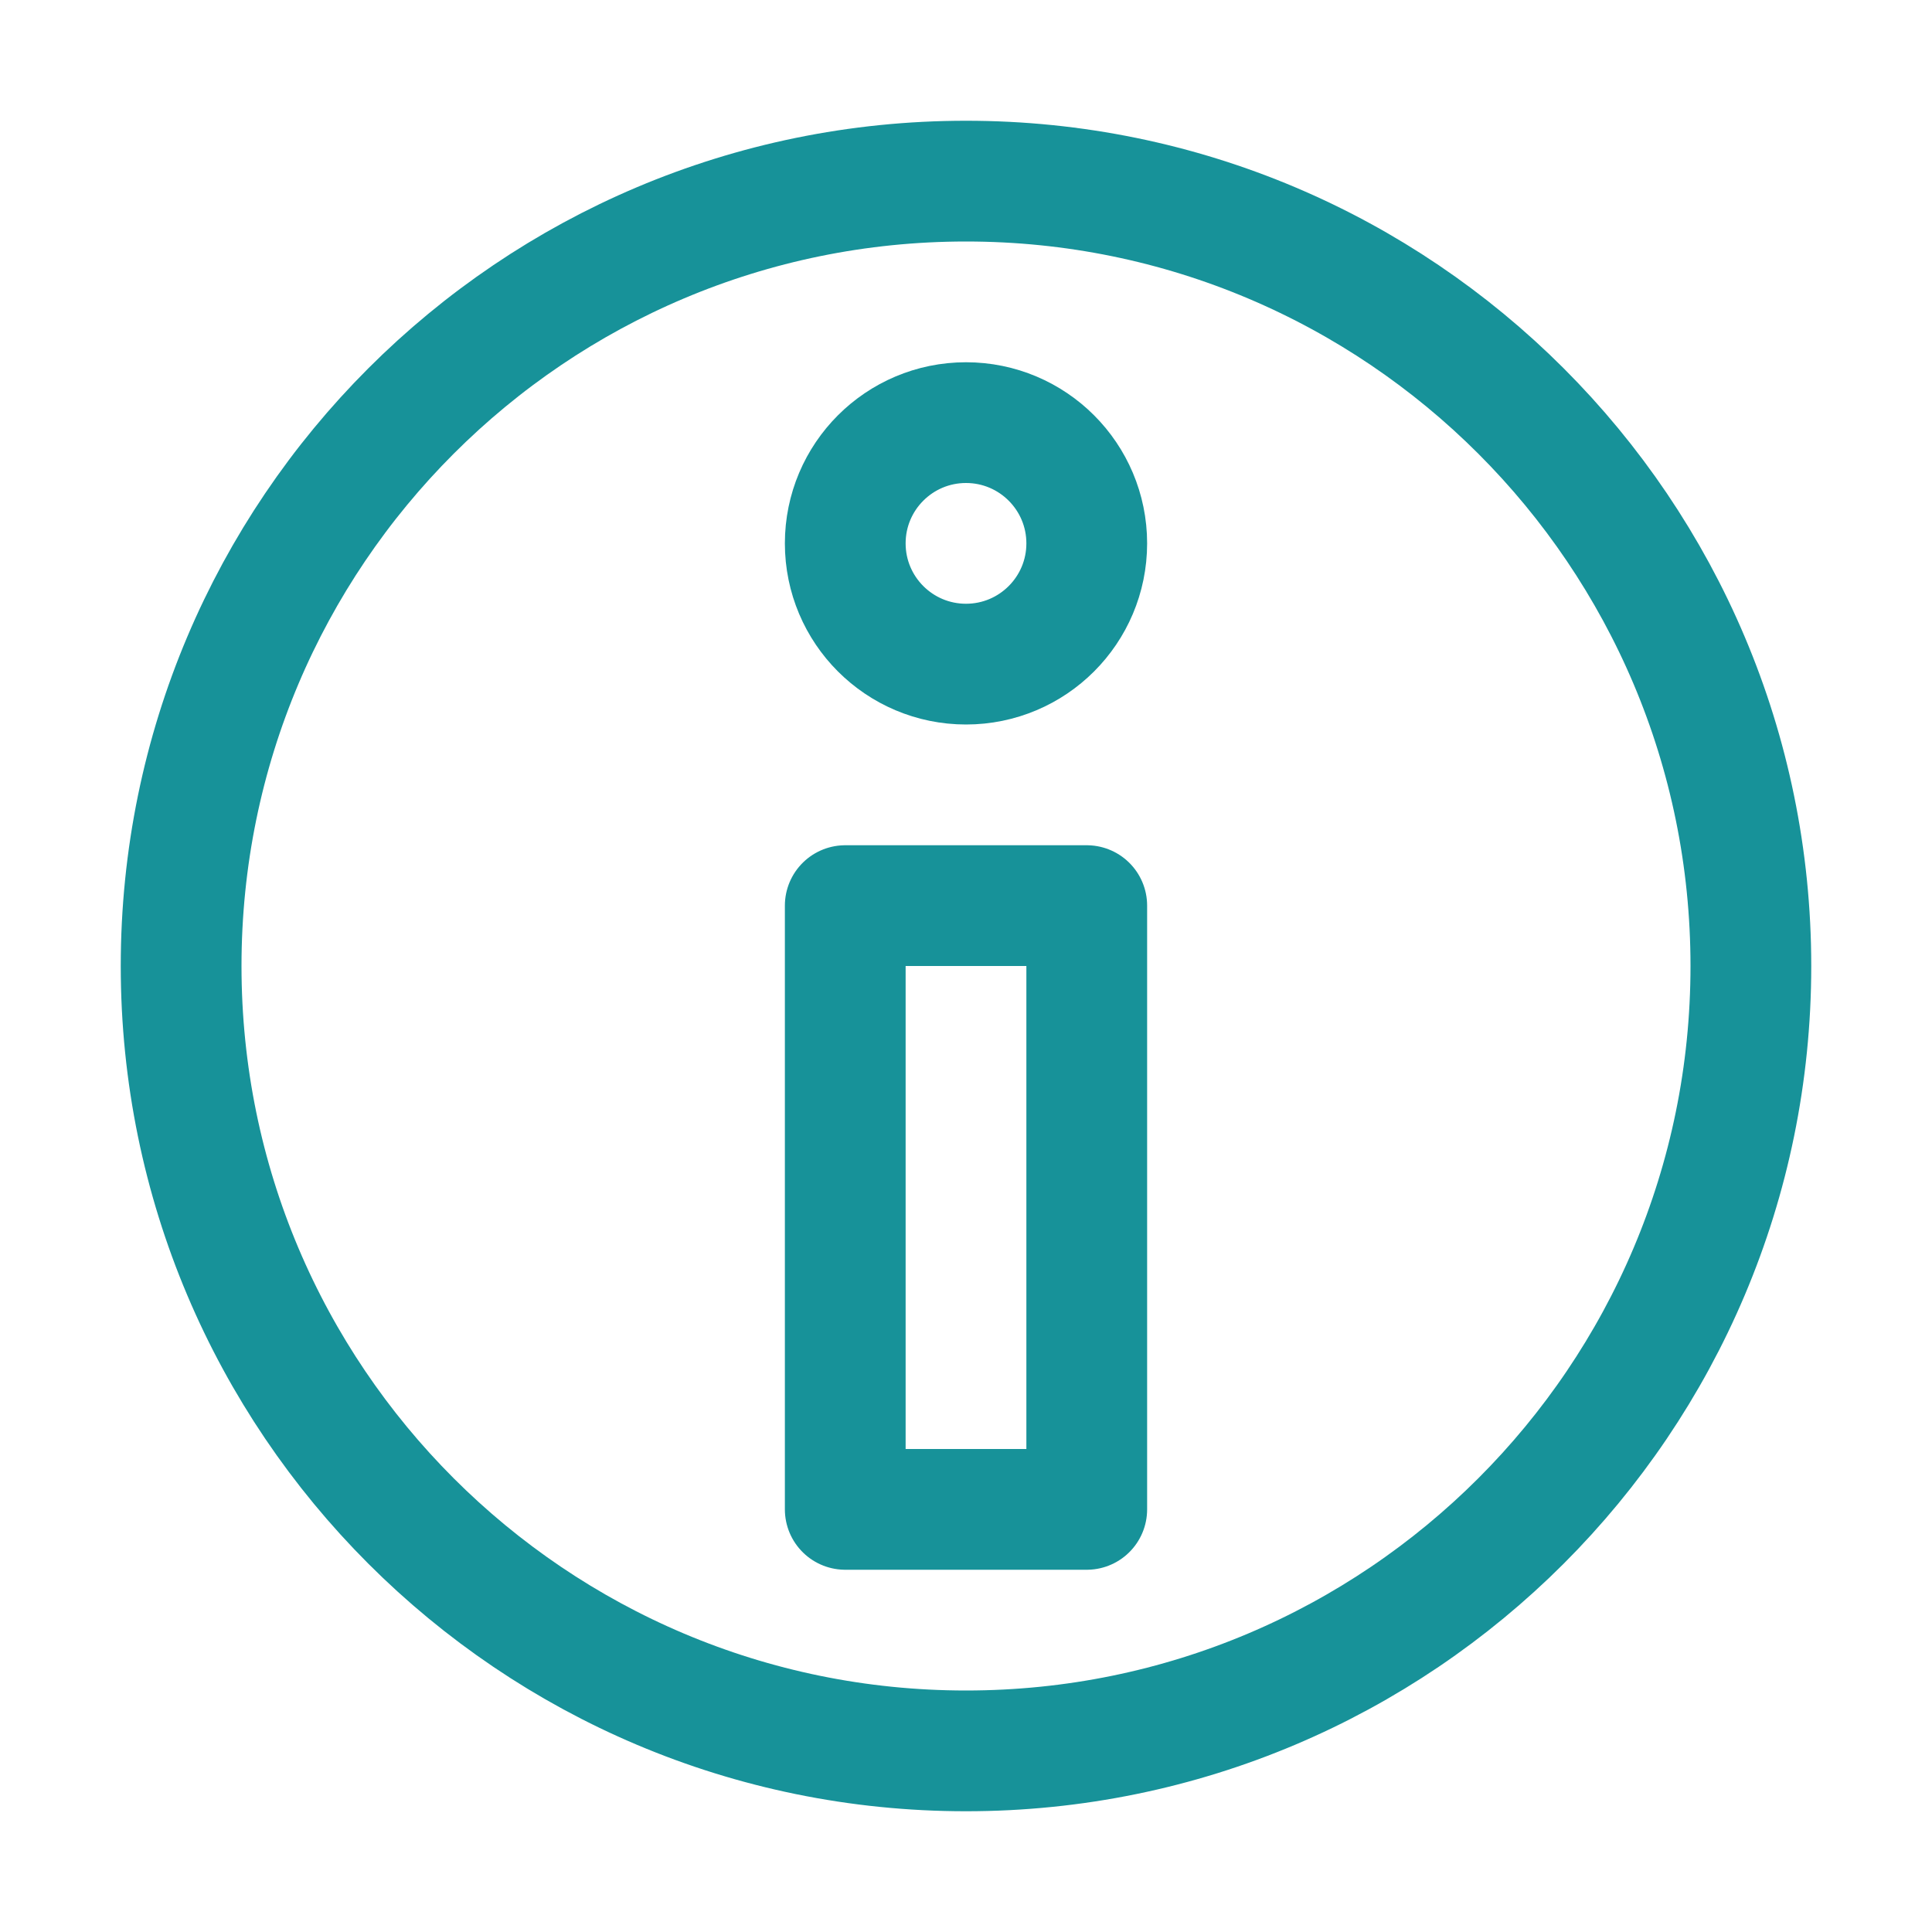
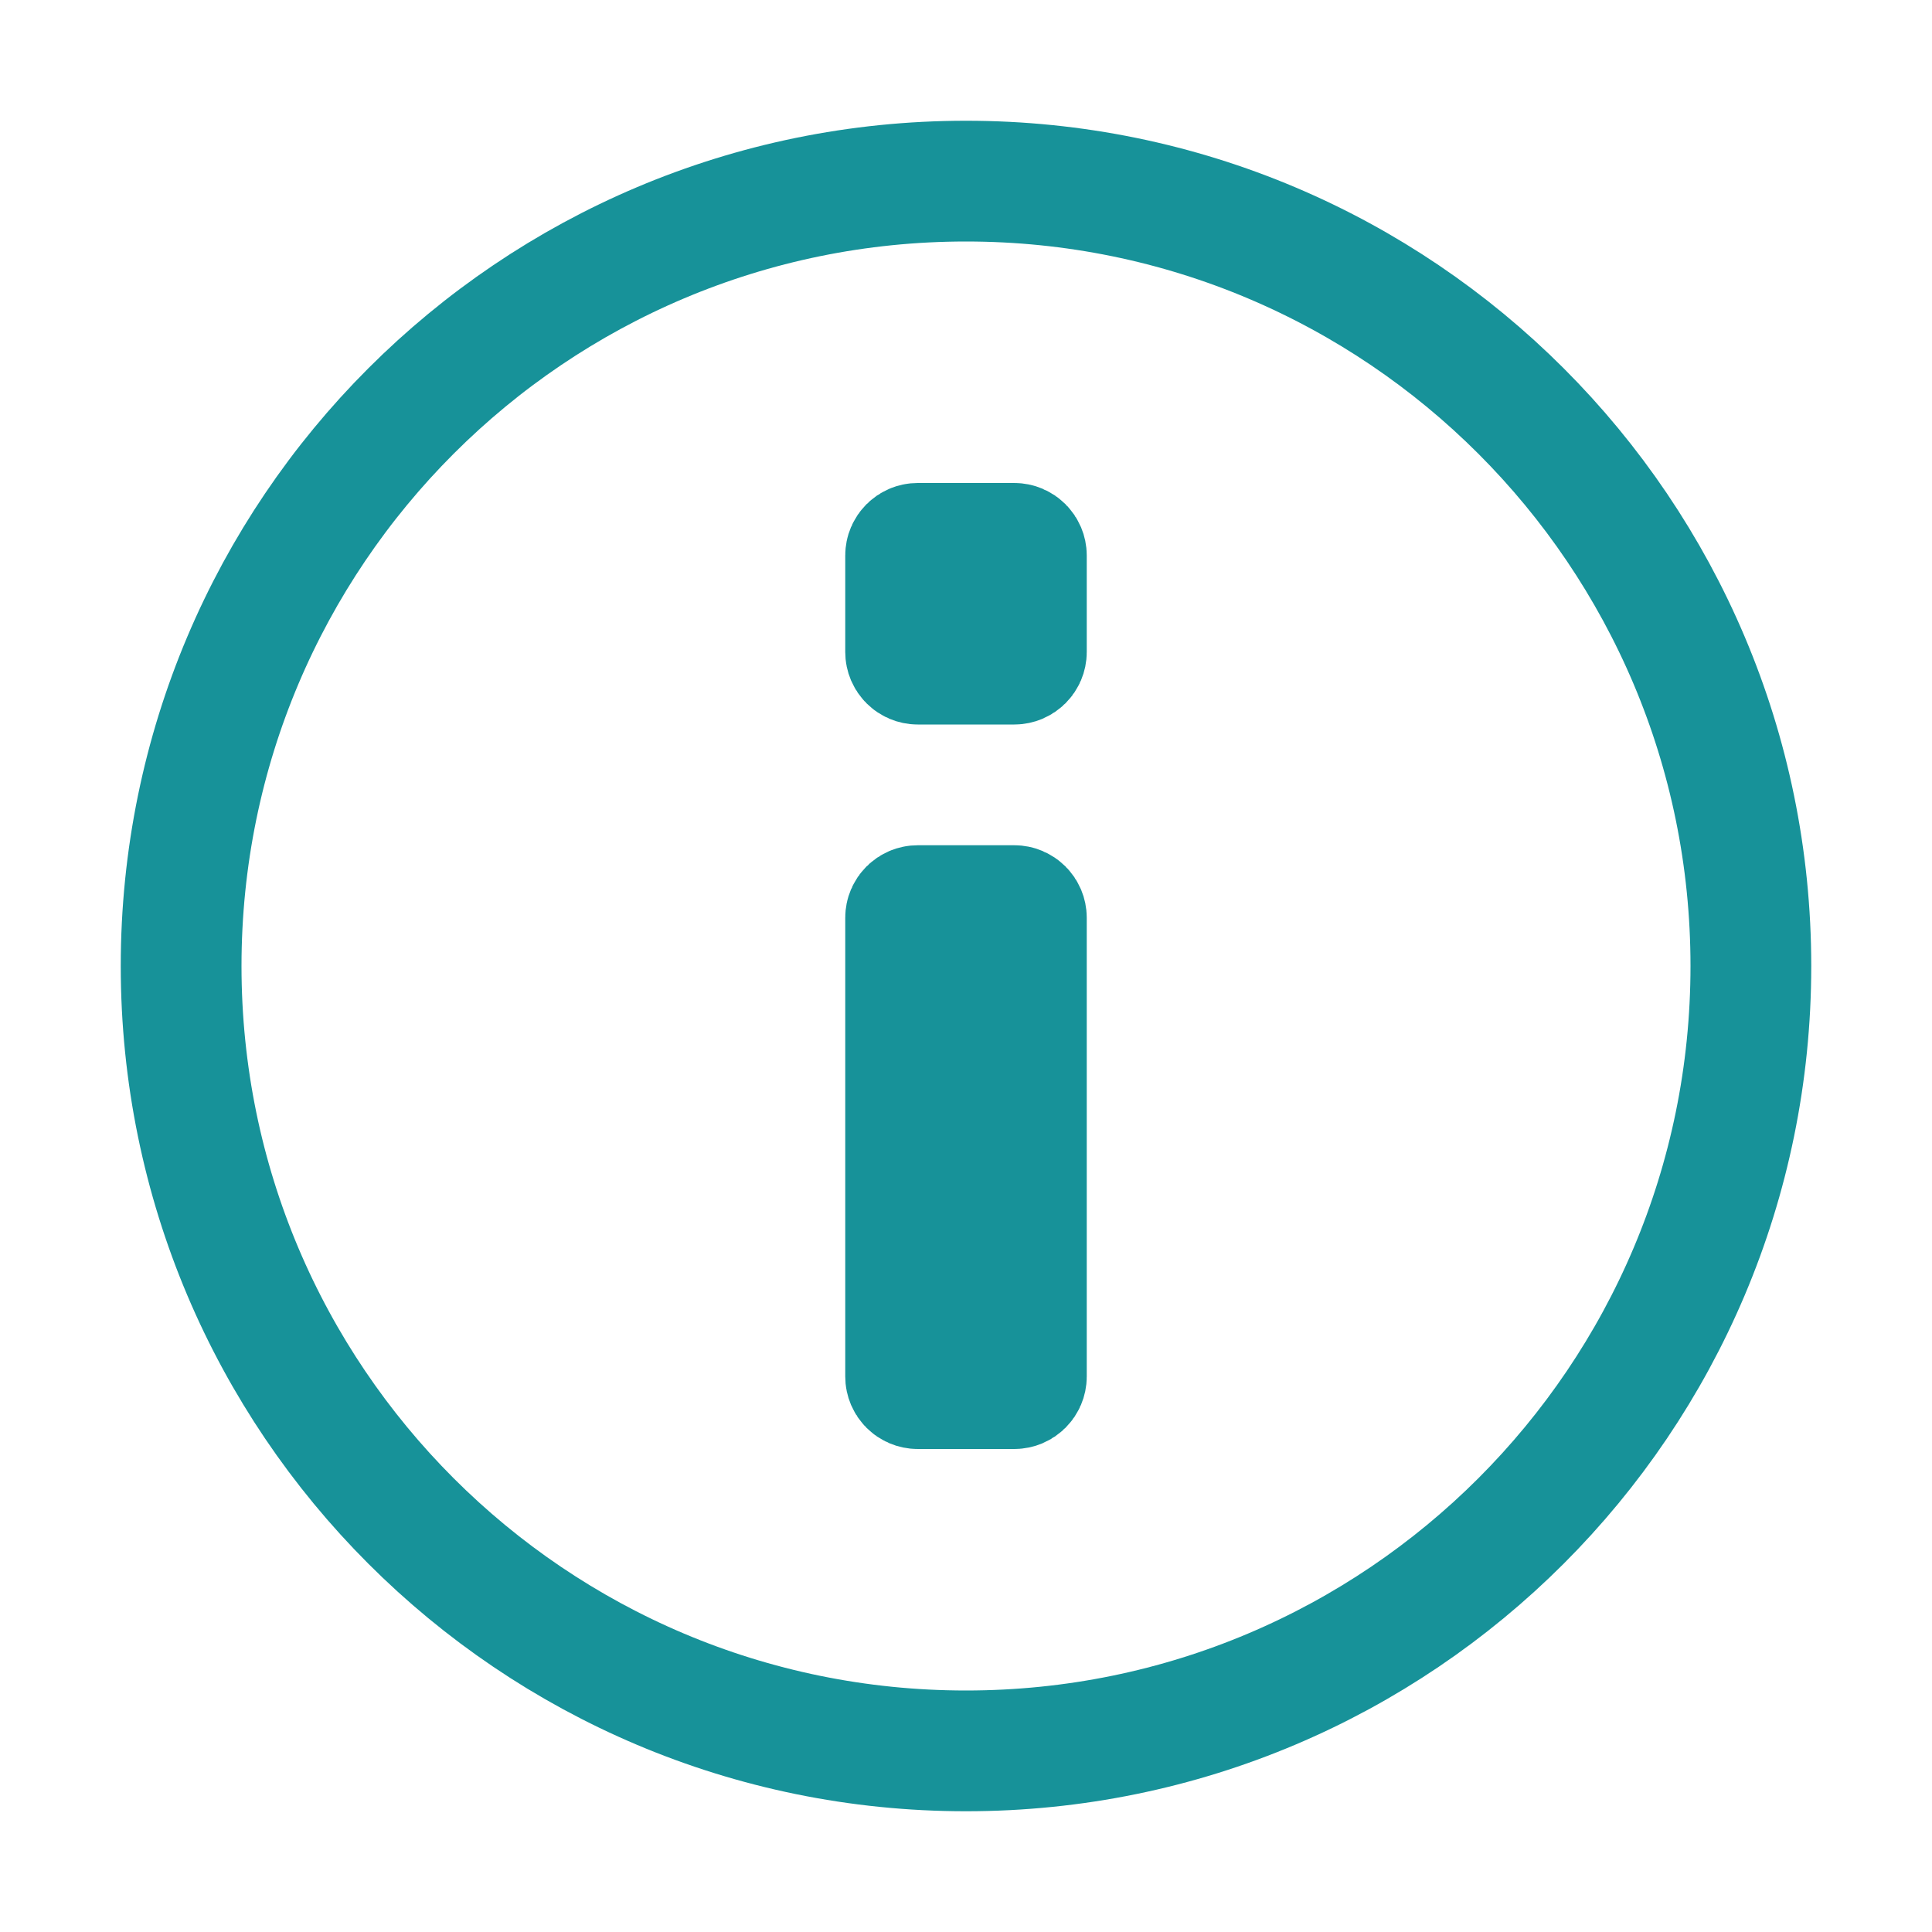
- <svg xmlns="http://www.w3.org/2000/svg" width="16" height="16" viewBox="0 0 16 16">
-   <g fill="none" stroke="#179299" stroke-linecap="round" stroke-linejoin="round">
-     <path d="M8 14.5a6.5 6.5 0 100-13 6.5 6.5 0 000 13" />
-     <path d="M7 7.5h2v5H7Zm2-3a1 1 0 01-1 1 1 1 0 01-1-1 1 1 0 011-1 1 1 0 011 1" />
+ <svg xmlns="http://www.w3.org/2000/svg" width="16px" height="16px" viewBox="0 0 16 16" version="1.1">
+   <g id="readme" stroke="none" stroke-width="1" fill="none" fill-rule="evenodd">
+     <path d="M8,14.5 C11.59,14.5 14.5,11.59 14.5,8 C14.5,4.41 11.59,1.5 8,1.5 C4.41,1.5 1.5,4.41 1.5,8 C1.5,11.59 4.41,14.5 8,14.5 Z M7.6,4.5 L8.4,4.5 C8.455,4.5 8.5,4.545 8.5,4.6 L8.5,5.4 C8.5,5.455 8.455,5.5 8.4,5.5 L7.6,5.5 C7.545,5.5 7.5,5.455 7.5,5.4 L7.5,4.6 C7.5,4.545 7.545,4.5 7.6,4.5 Z M7.6,7.5 L8.4,7.5 C8.455,7.5 8.5,7.545 8.5,7.6 L8.5,11.4 C8.5,11.455 8.455,11.5 8.4,11.5 L7.6,11.5 C7.545,11.5 7.5,11.455 7.5,11.4 L7.5,7.6 C7.5,7.545 7.545,7.5 7.6,7.5 Z" id="Combined-Shape" stroke="#179299" />
  </g>
</svg>
